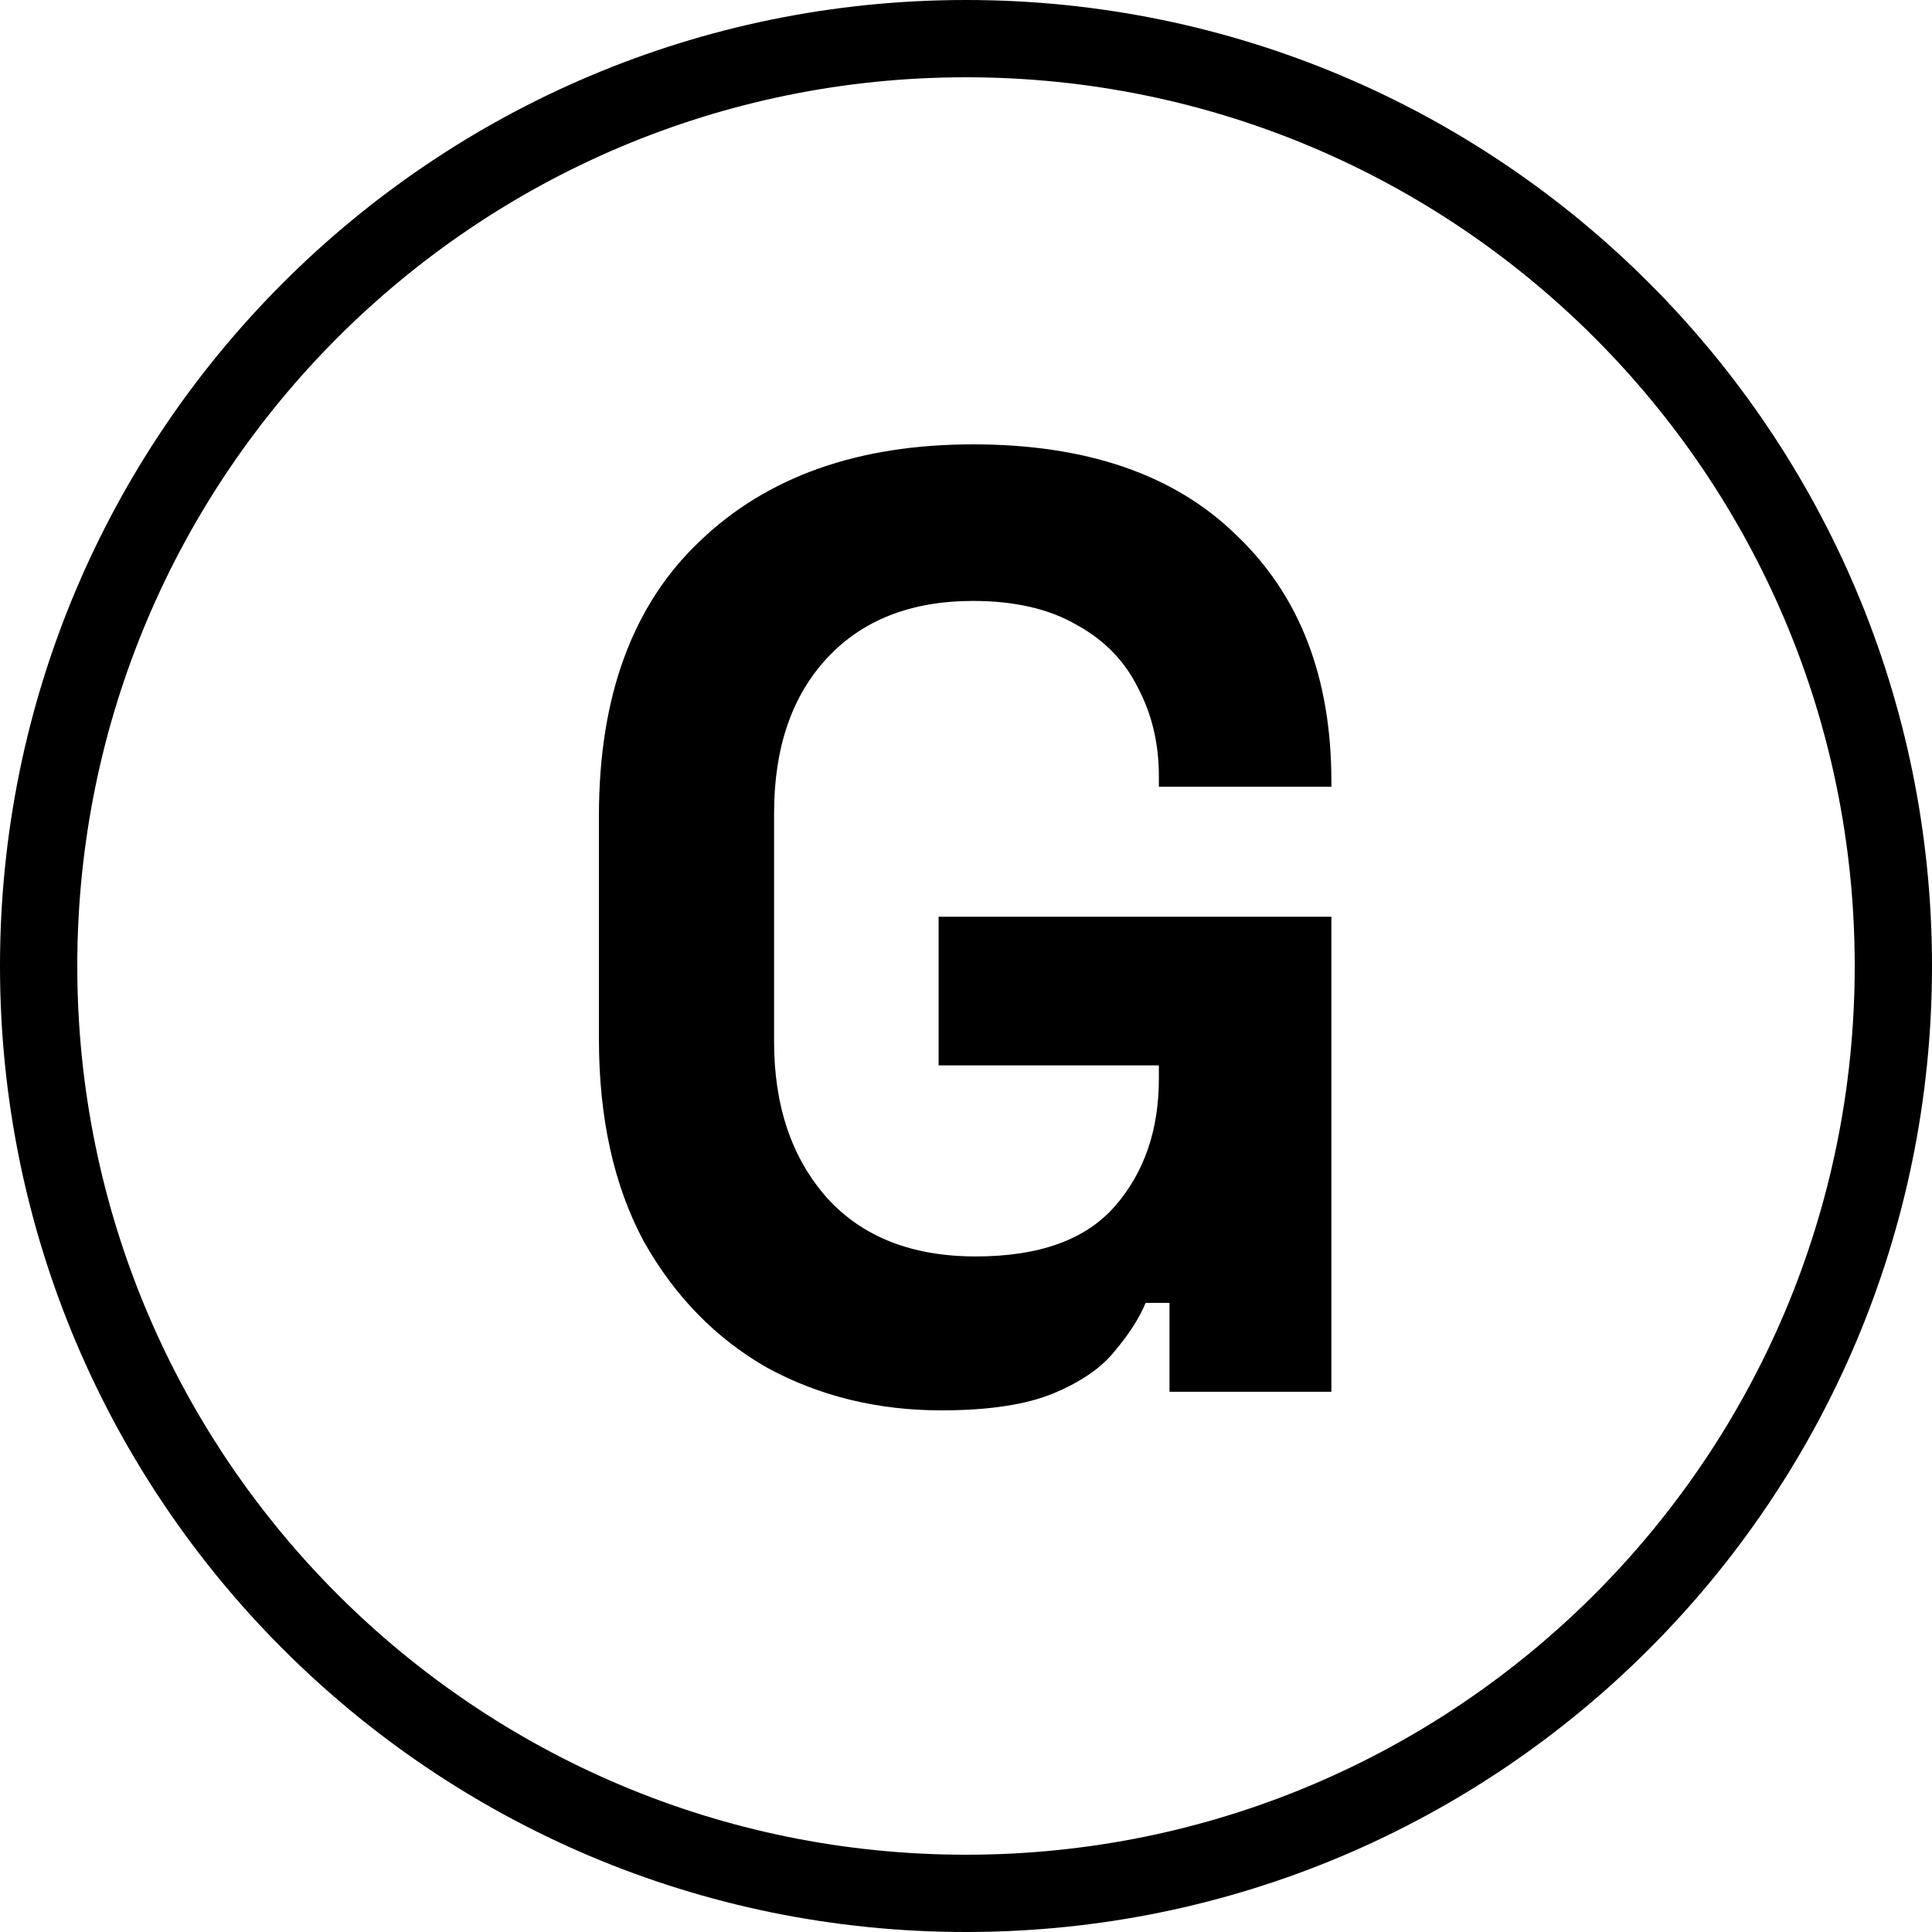
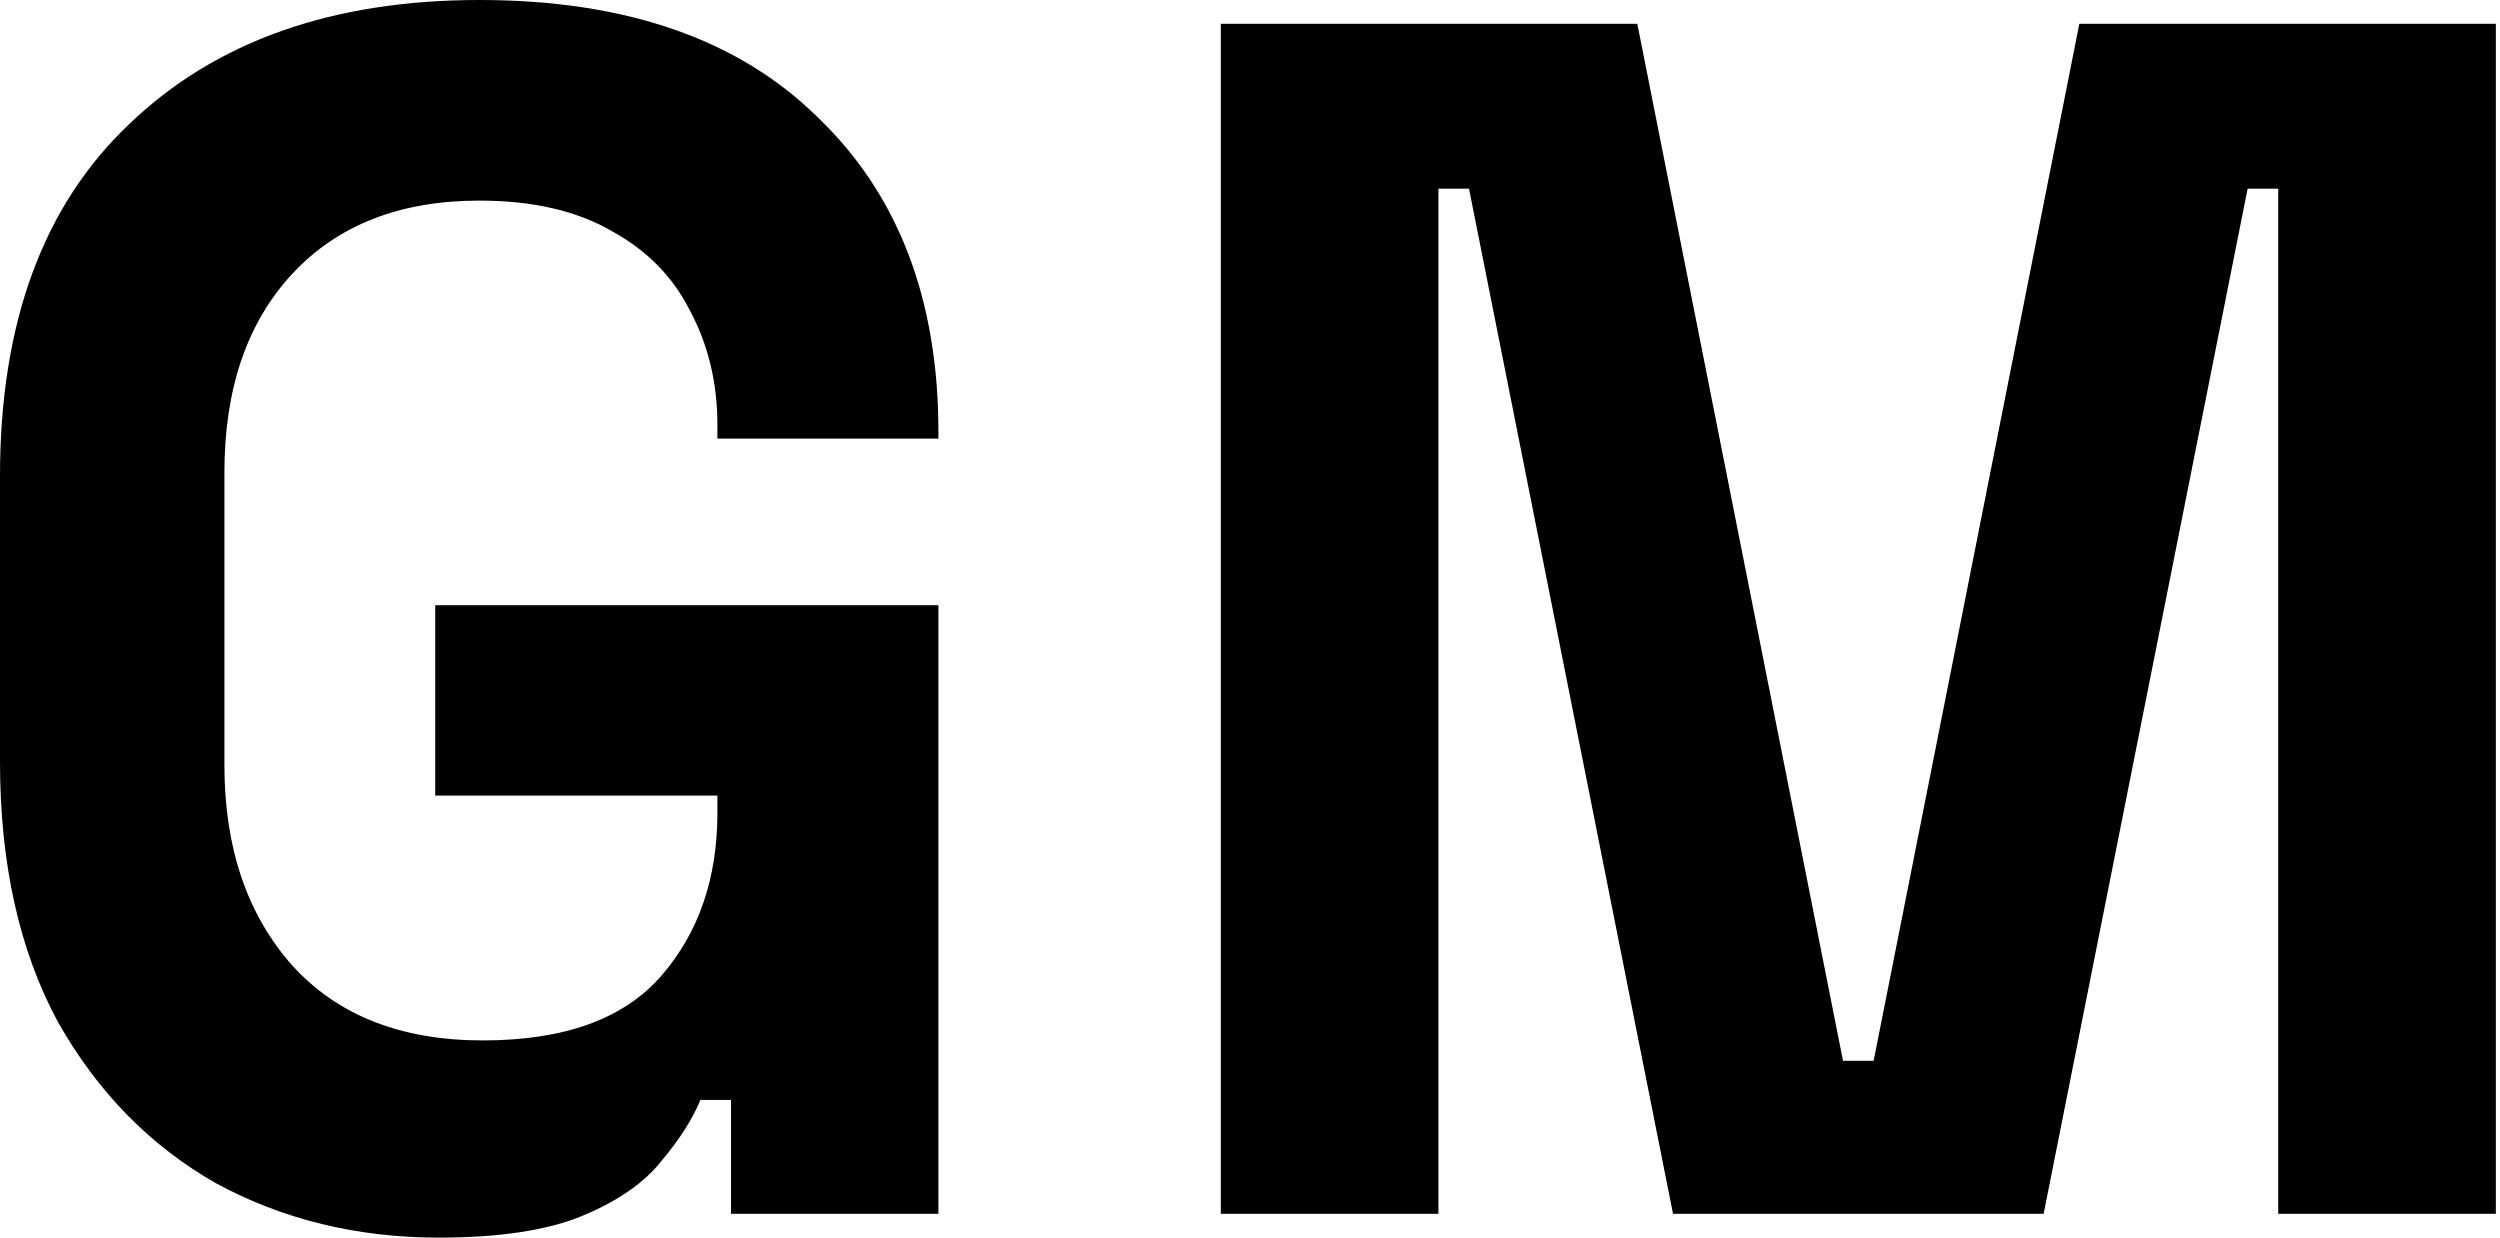
- <svg xmlns="http://www.w3.org/2000/svg" width="100" height="100" viewBox="0 0 100 100" fill="none">
-   <path d="M100 50C100 77.614 77.614 100 50 100C22.386 100 0 77.614 0 50C0 22.386 22.386 0 50 0C77.614 0 100 22.386 100 50ZM4 50C4 75.405 24.595 96 50 96C75.405 96 96 75.405 96 50C96 24.595 75.405 4 50 4C24.595 4 4 24.595 4 50Z" fill="black" />
-   <path d="M48.72 73C45.423 73 42.424 72.267 39.722 70.802C37.067 69.291 34.938 67.116 33.335 64.278C31.778 61.393 31 57.89 31 53.769V42.231C31 36.049 32.74 31.31 36.22 28.014C39.7 24.671 44.416 23 50.368 23C56.275 23 60.831 24.58 64.036 27.739C67.287 30.853 68.912 35.088 68.912 40.445V40.72H59.983V40.17C59.983 38.476 59.617 36.942 58.885 35.569C58.198 34.195 57.145 33.119 55.725 32.341C54.306 31.517 52.52 31.104 50.368 31.104C47.163 31.104 44.645 32.089 42.813 34.058C40.982 36.027 40.066 38.705 40.066 42.093V53.907C40.066 57.249 40.982 59.95 42.813 62.011C44.645 64.026 47.209 65.033 50.505 65.033C53.802 65.033 56.206 64.163 57.717 62.423C59.228 60.683 59.983 58.485 59.983 55.83V55.143H48.582V47.451H68.912V72.038H60.533V67.437H59.297C58.976 68.215 58.45 69.039 57.717 69.909C57.03 70.779 55.977 71.512 54.558 72.107C53.138 72.702 51.192 73 48.72 73Z" fill="black" />
-   <path d="M61.907 69.749H63.051V70.894H61.907V69.749Z" fill="black" />
+ <svg xmlns="http://www.w3.org/2000/svg" width="202" height="100" viewBox="0 0 202 100" fill="none">
+   <path d="M35.44 100C28.846 100 22.848 98.535 17.445 95.604C12.134 92.582 7.875 88.233 4.67 82.555C1.557 76.786 0 69.78 0 61.538V38.462C0 26.099 3.48 16.621 10.44 10.027C17.399 3.342 26.831 0 38.736 0C50.549 0 59.661 3.159 66.071 9.478C72.573 15.705 75.824 24.176 75.824 34.89V35.44H57.967V34.341C57.967 30.952 57.234 27.885 55.769 25.137C54.396 22.39 52.289 20.238 49.45 18.681C46.612 17.033 43.04 16.209 38.736 16.209C32.326 16.209 27.289 18.178 23.626 22.115C19.963 26.053 18.132 31.41 18.132 38.187V61.813C18.132 68.498 19.963 73.901 23.626 78.022C27.289 82.051 32.418 84.066 39.011 84.066C45.604 84.066 50.412 82.326 53.434 78.846C56.456 75.366 57.967 70.971 57.967 65.659V64.286H35.165V48.901H75.824V98.077H59.066V88.874H56.593C55.952 90.43 54.899 92.079 53.434 93.819C52.06 95.559 49.954 97.024 47.115 98.214C44.277 99.405 40.385 100 35.44 100Z" fill="black" />
+   <path d="M98.641 98.077V1.923H132.295L148.916 85.714H151.389L168.01 1.923H201.663V98.077H184.081V15.247H181.608L165.125 98.077H135.18L118.696 15.247H116.224V98.077H98.641Z" fill="black" />
+   <path d="M99.969 82.814H107.601V90.446H99.969V82.814Z" fill="black" />
</svg>
